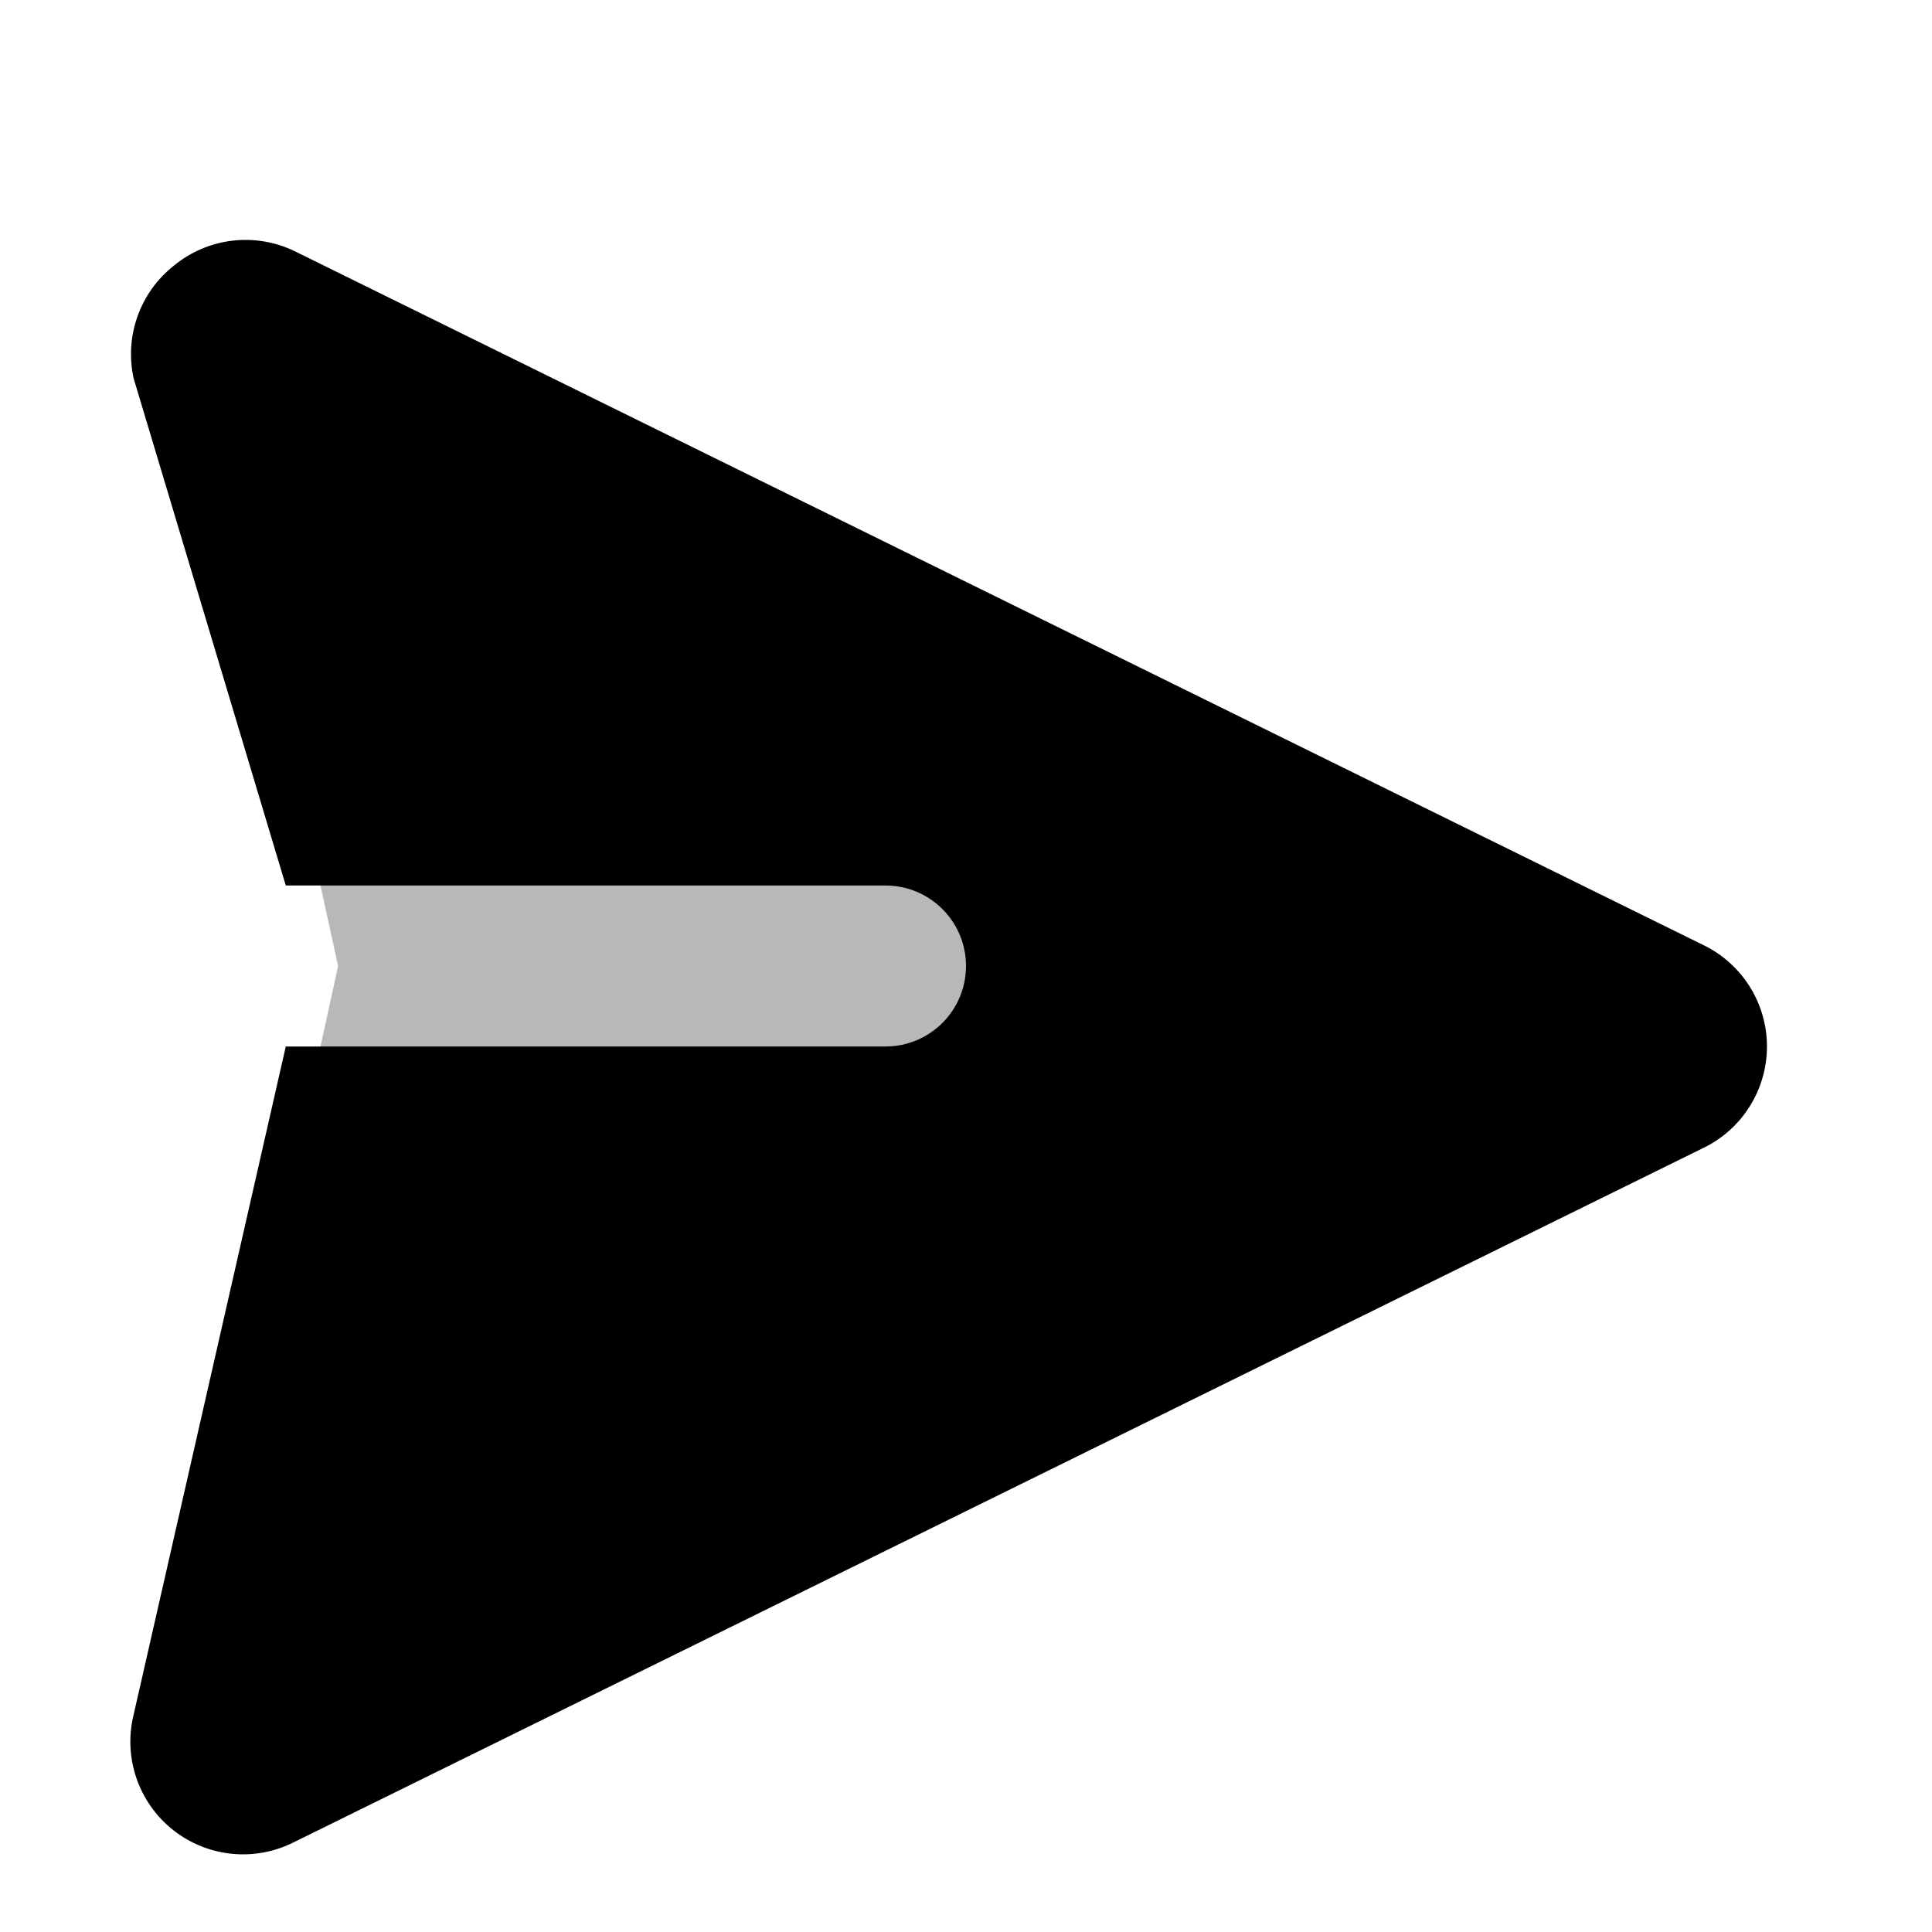
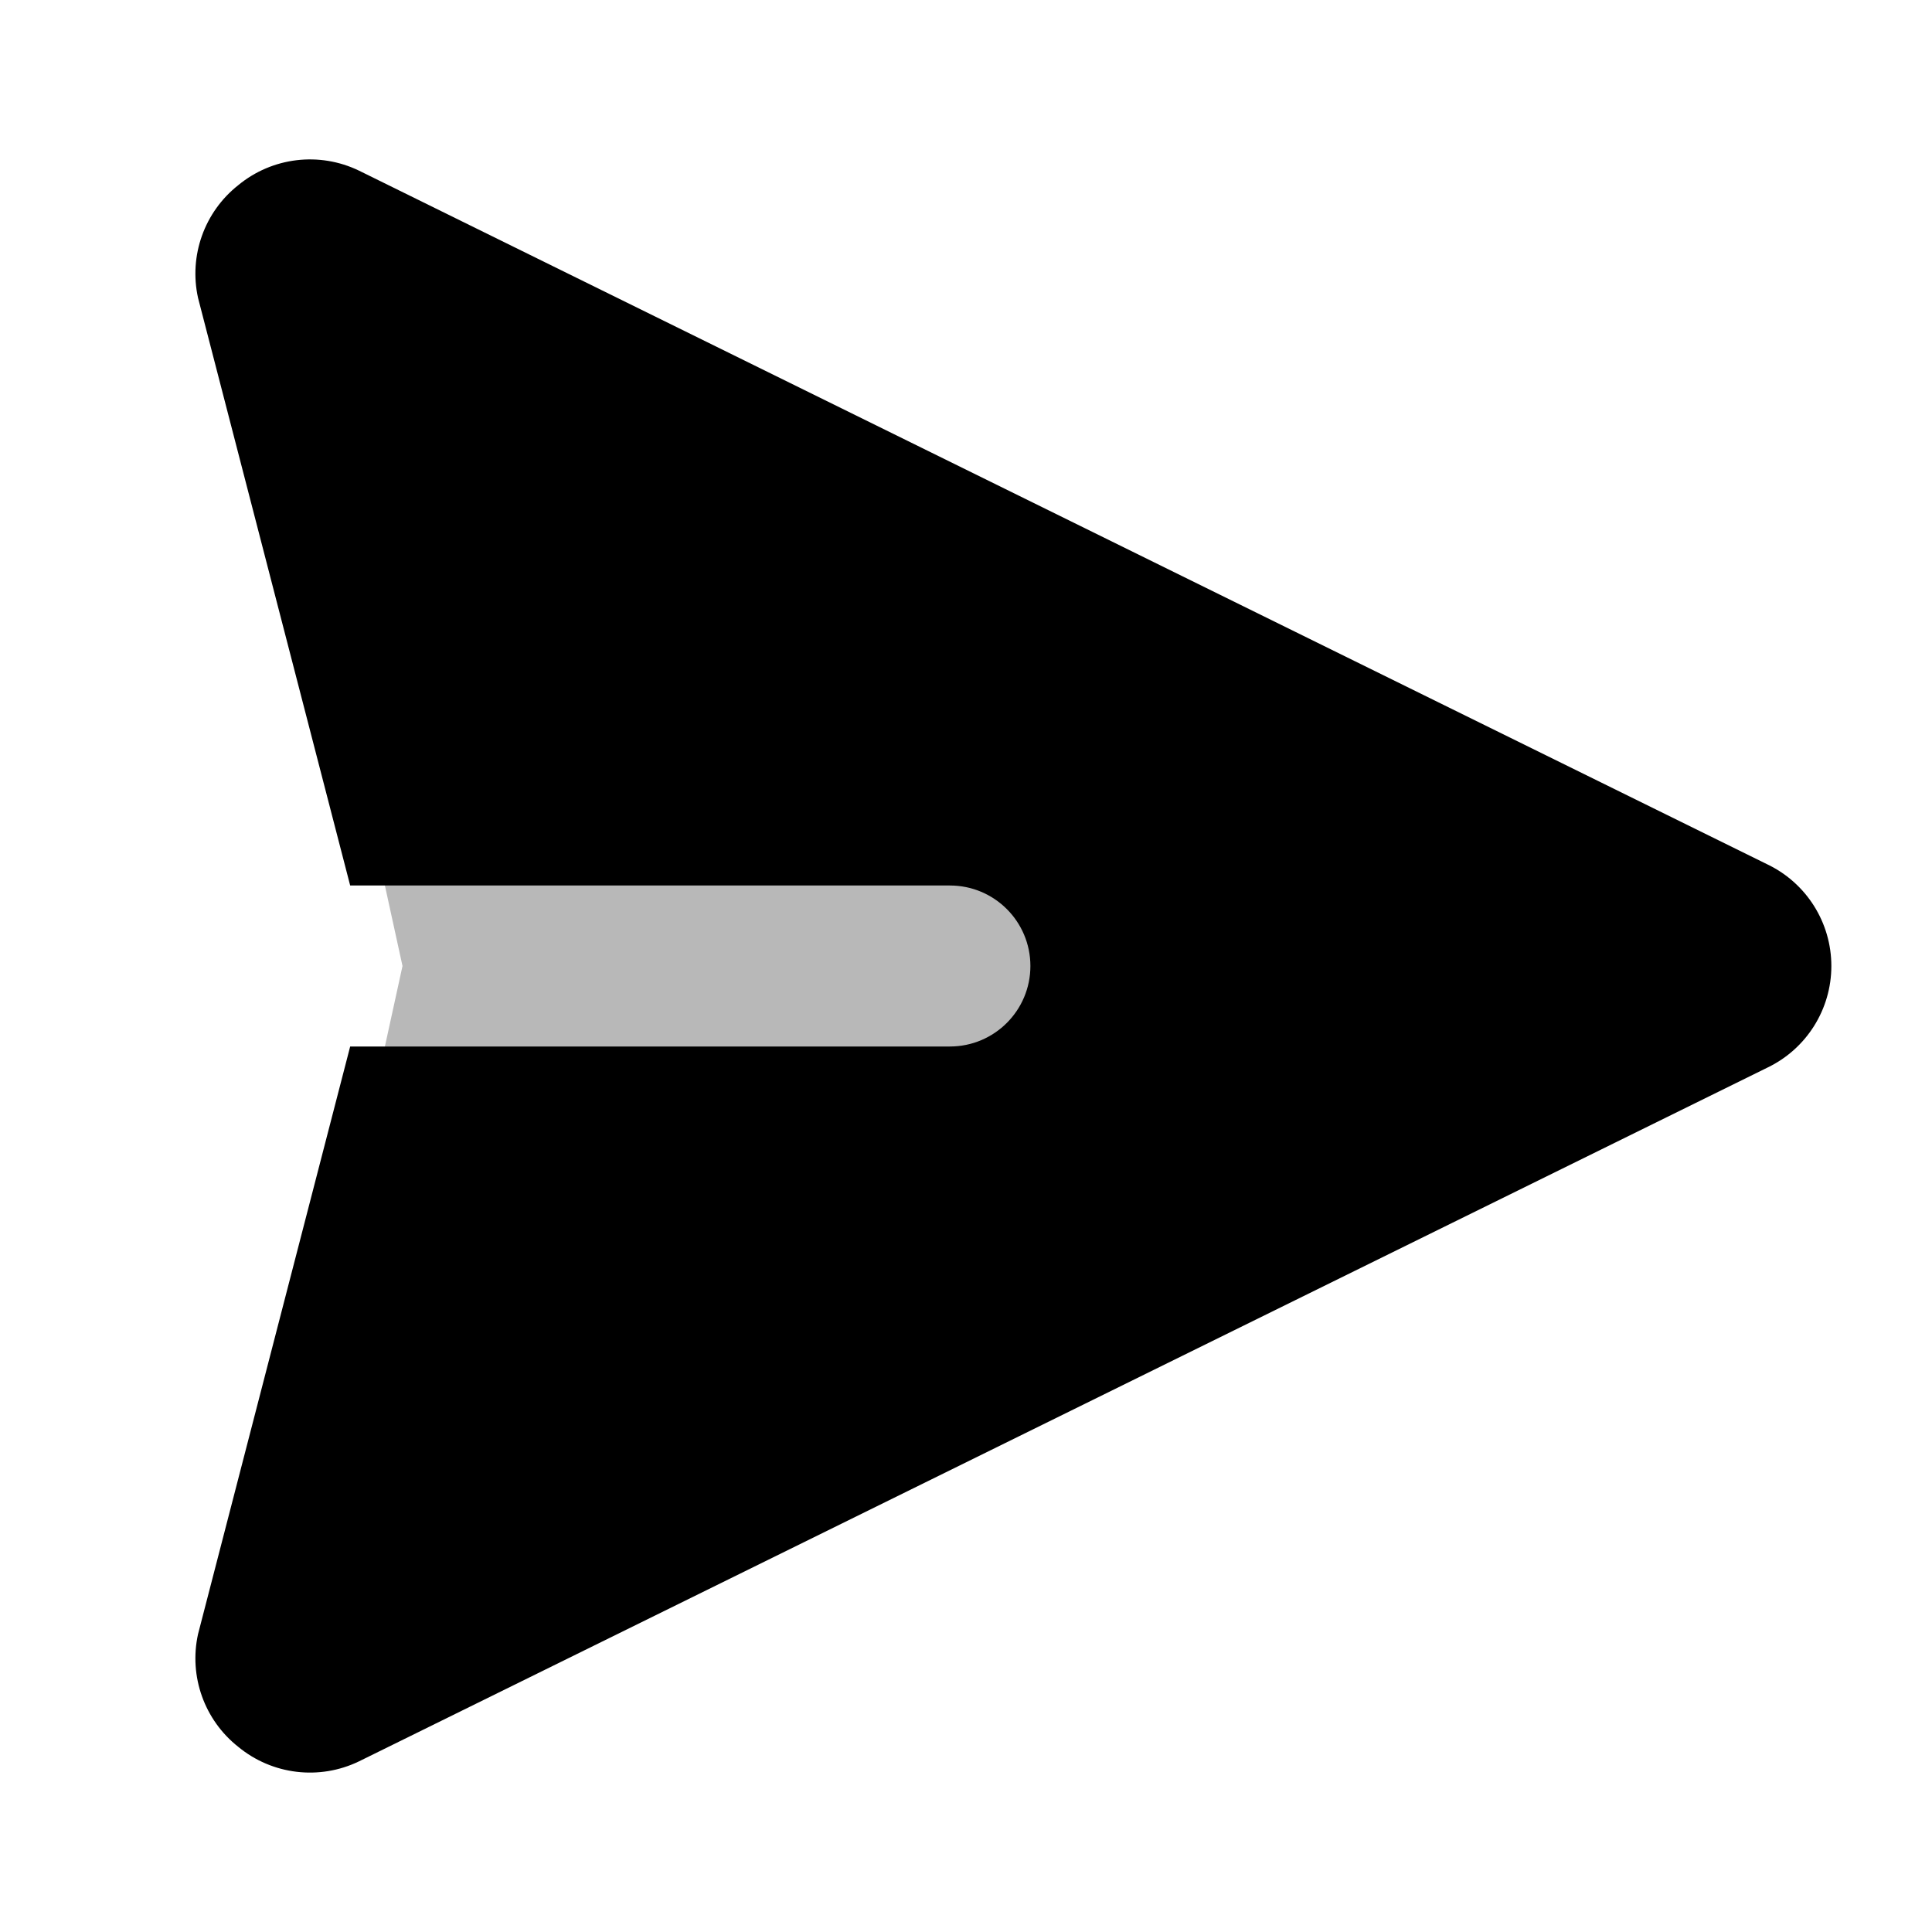
<svg xmlns="http://www.w3.org/2000/svg" viewBox="0 0 24 24" fill="currentColor">
-   <path opacity=".28" d="M4.2 12 2.8 5.6 20.4 12 2.8 18.4 4.2 12Z" />
-   <path d="M2.16 3.3a1.4 1.4 0 0 1 1.5-.18l17.5 8.62a1.4 1.4 0 0 1 0 2.52L3.66 22.88a1.4 1.4 0 0 1-2-1.58L3.55 13H11a1 1 0 1 0 0-2H3.55L1.66 4.7a1.4 1.4 0 0 1 .5-1.4Z" />
+   <path opacity=".28" d="M5 12 3.6 5.6 21.2 12 3.6 18.4 5 12Z" />
+   <path d="M2.96 2.3a1.4 1.4 0 0 1 1.5-.18l17.5 8.62a1.4 1.4 0 0 1 0 2.52L4.46 21.88a1.4 1.4 0 0 1-1.5-.18 1.4 1.4 0 0 1-.5-1.4L4.35 13h7.45a1 1 0 1 0 0-2H4.35L2.46 3.7a1.4 1.4 0 0 1 .5-1.4Z" />
</svg>
